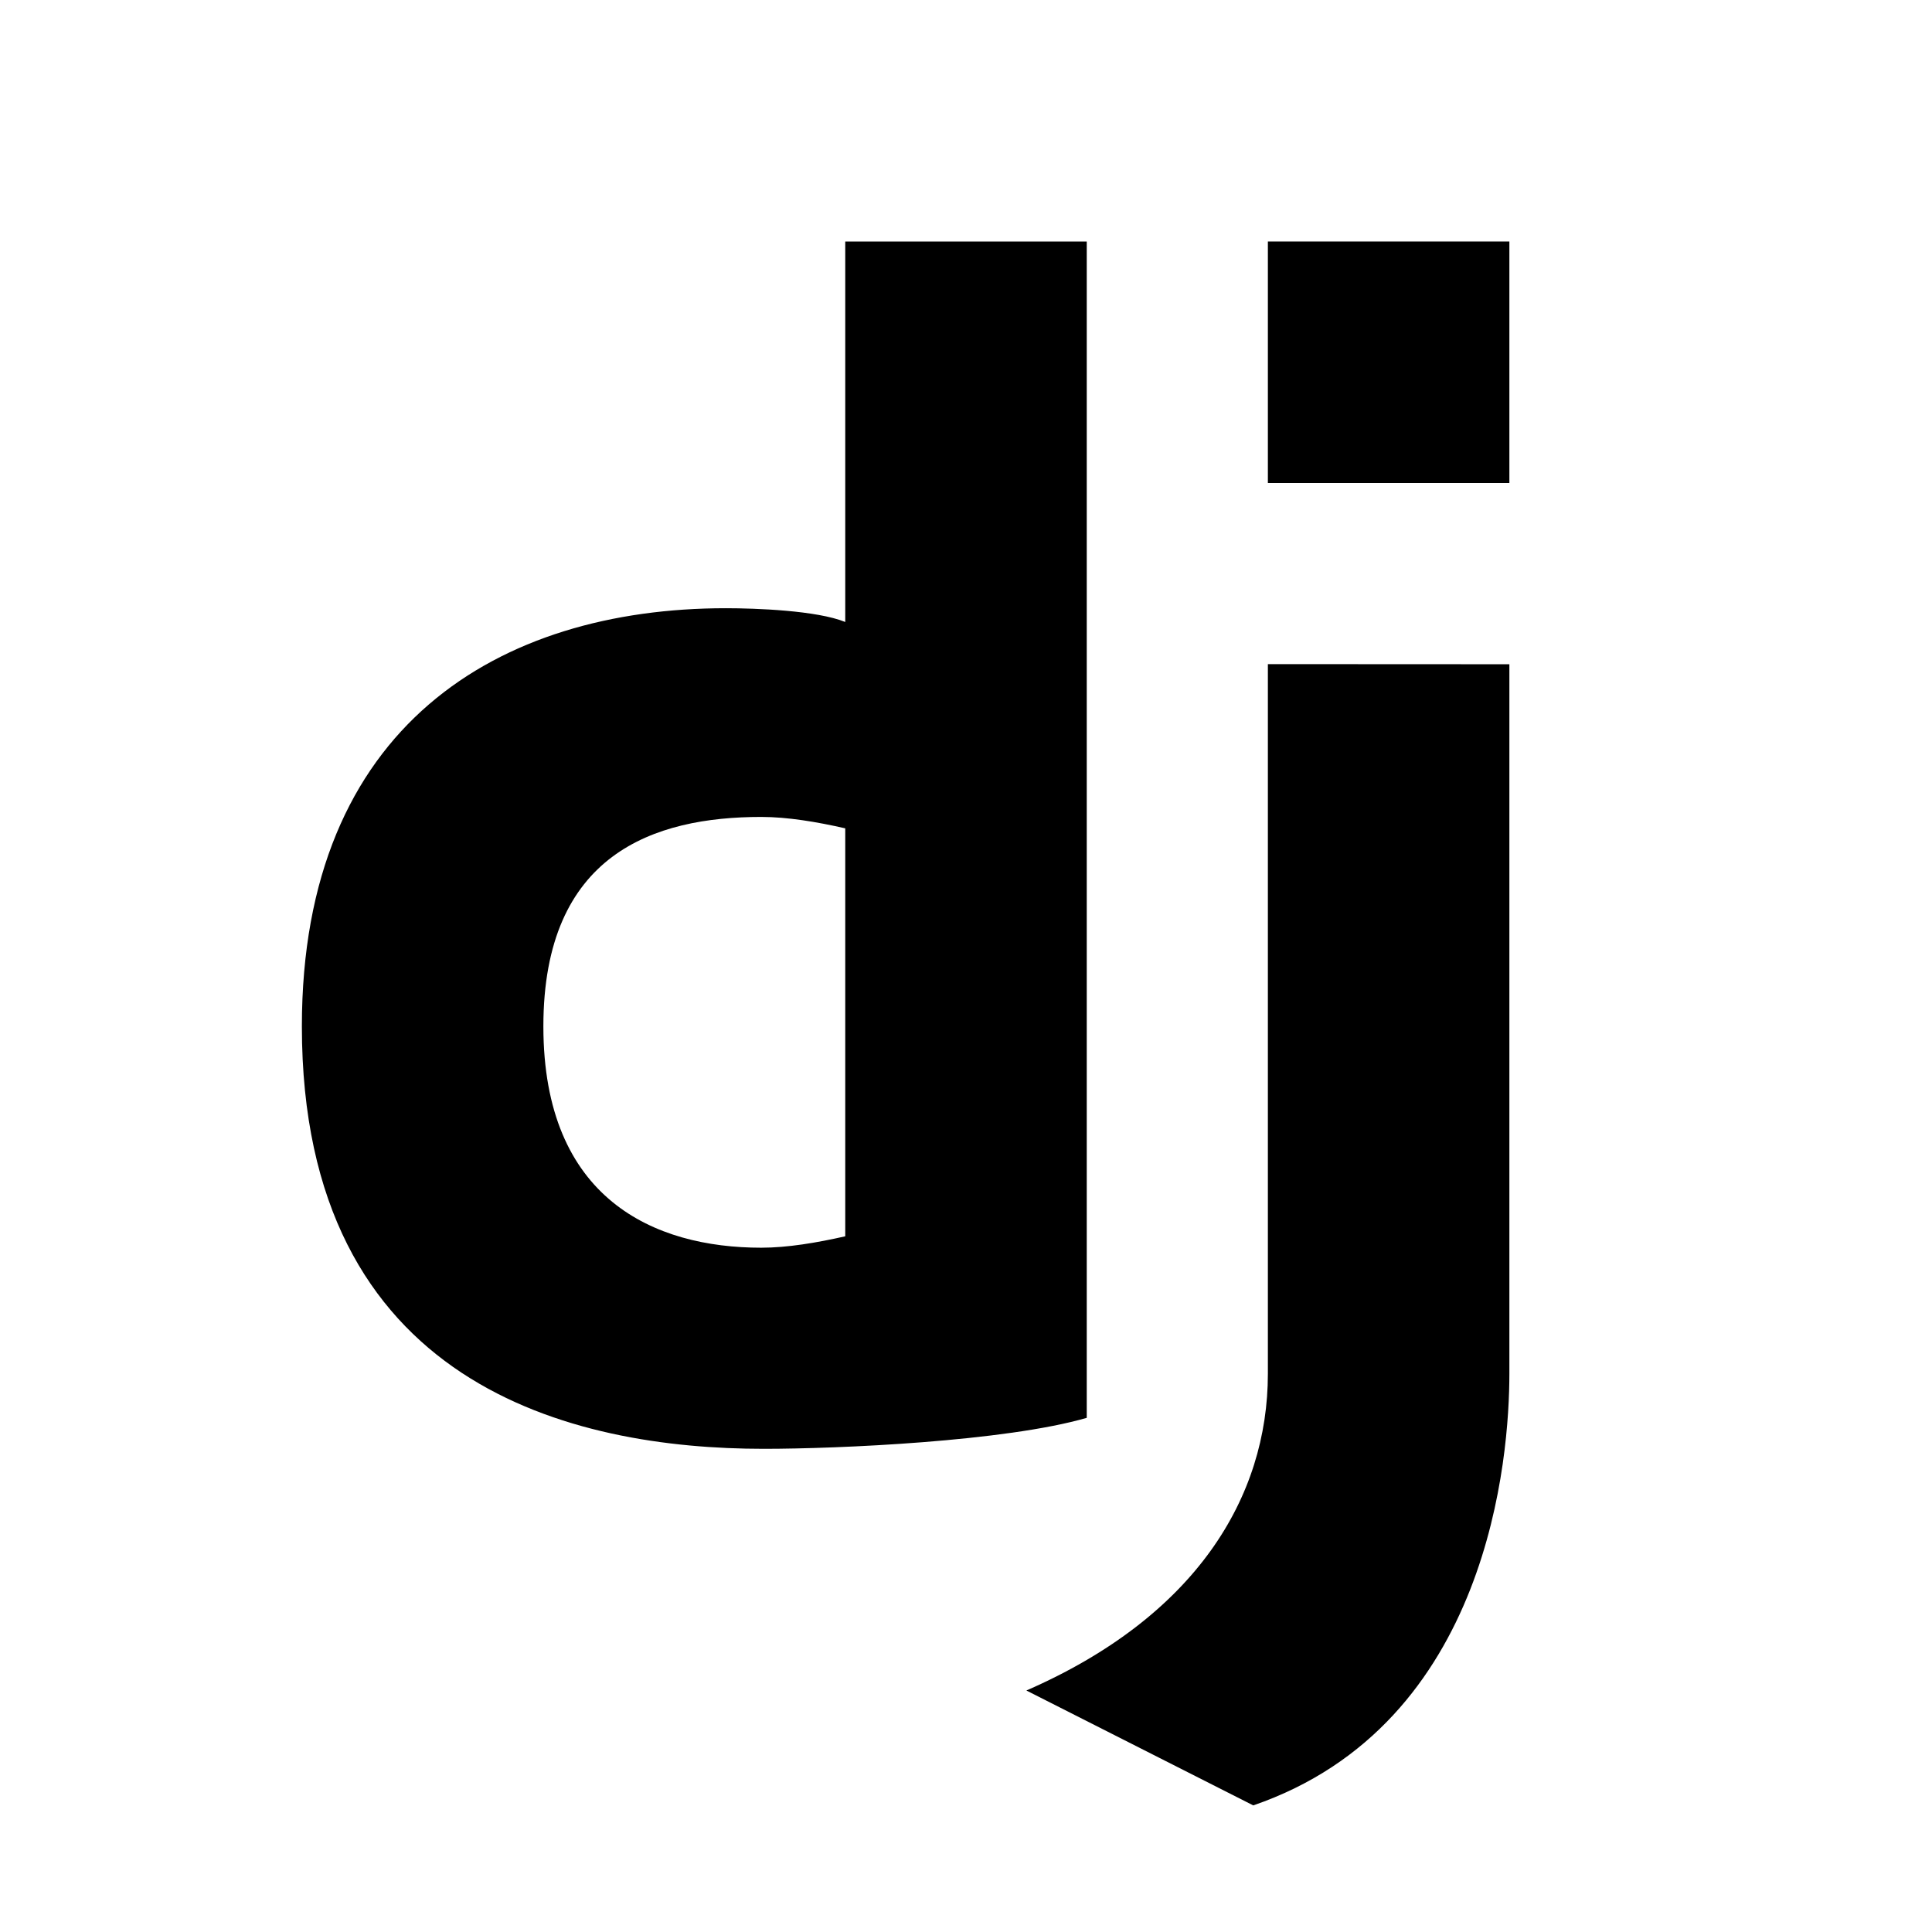
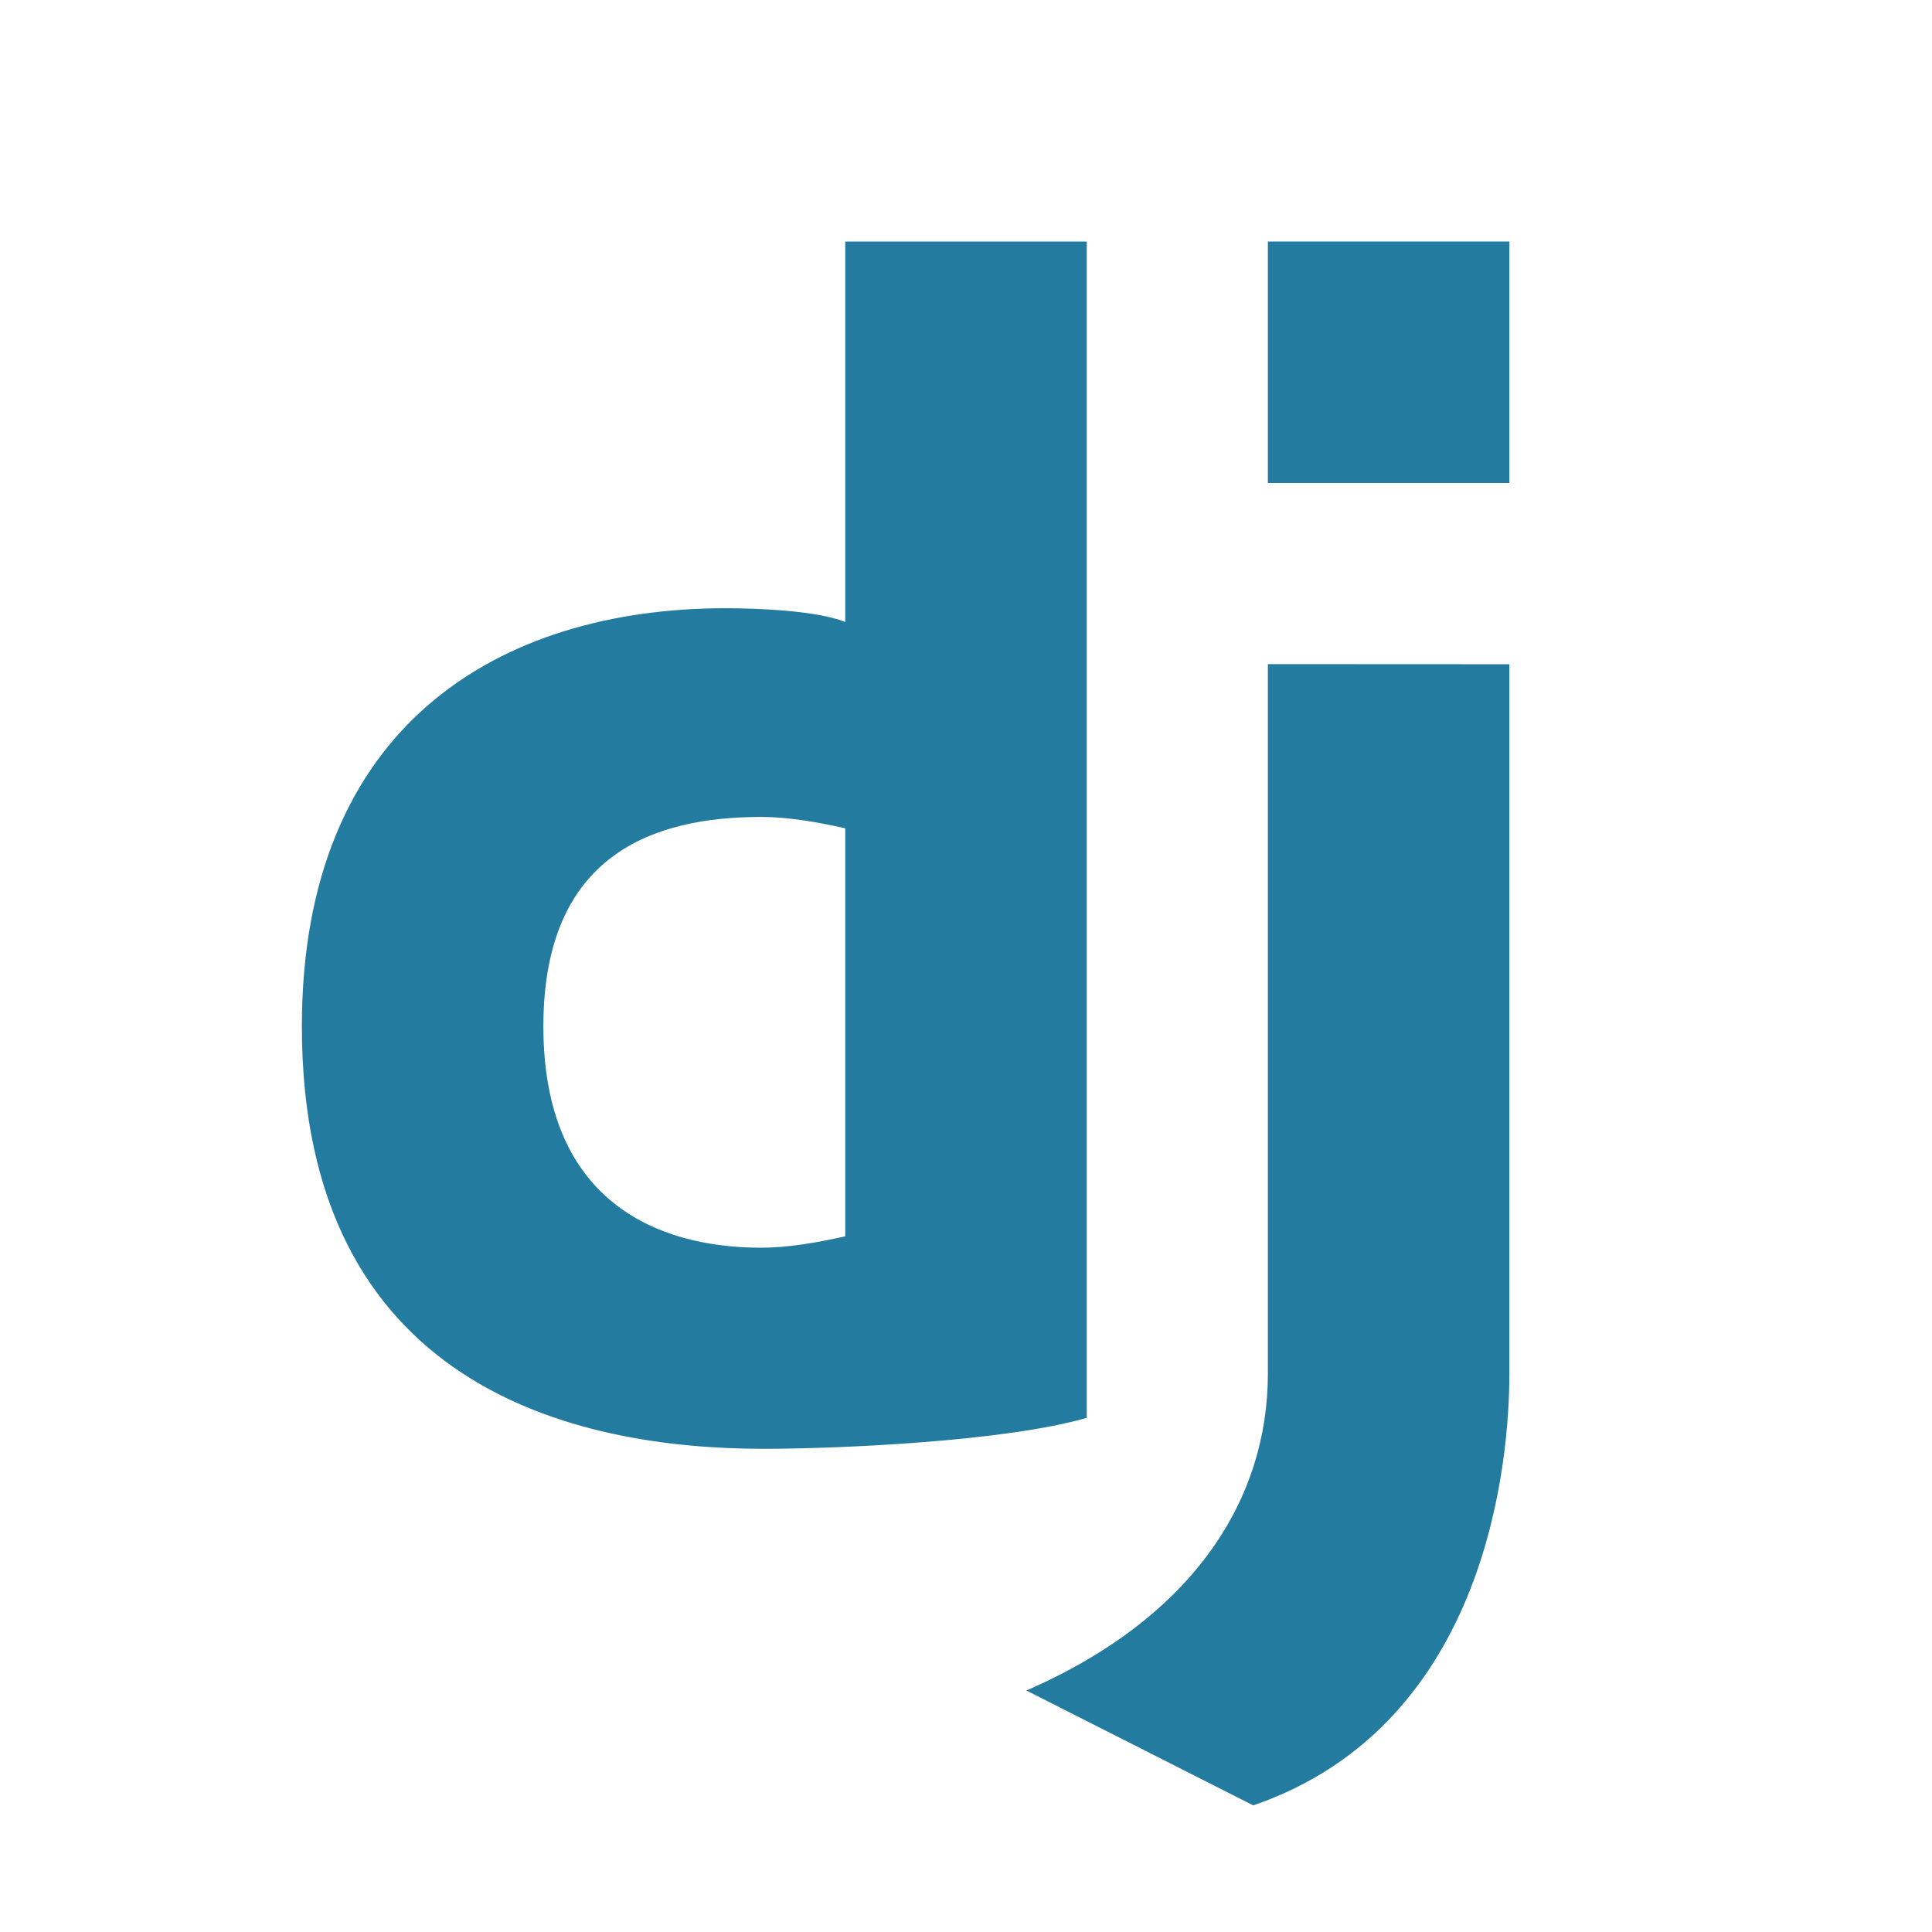
- <svg xmlns="http://www.w3.org/2000/svg" fill="#000000" viewBox="0 0 32 32" width="64px" height="64px">
+ <svg xmlns="http://www.w3.org/2000/svg" fill="#247ba0" viewBox="0 0 32 32">
  <rect width="4" height="4" x="21" y="4" />
  <path d="M25,22.754c0,1.35-0.317,5.799-4.242,7.149L17,28c2.806-1.224,4-3.2,4-5.246C21,19.926,21,11,21,11l4,0.002 C25,11.002,25,19.715,25,22.754z" />
  <path d="M14,4v6.302c-0.469-0.191-1.48-0.228-1.978-0.228C8.273,10.074,5,12.011,5,17c0,5.969,4.504,6.997,7.65,6.997 c1.242,0,4-0.122,5.35-0.513V4H14z M12.609,20.666C10.84,20.666,9,19.863,9,17s1.84-3.469,3.609-3.469 c0.432,0,0.918,0.081,1.391,0.189v6.757C13.528,20.584,13.042,20.666,12.609,20.666z" />
</svg>
